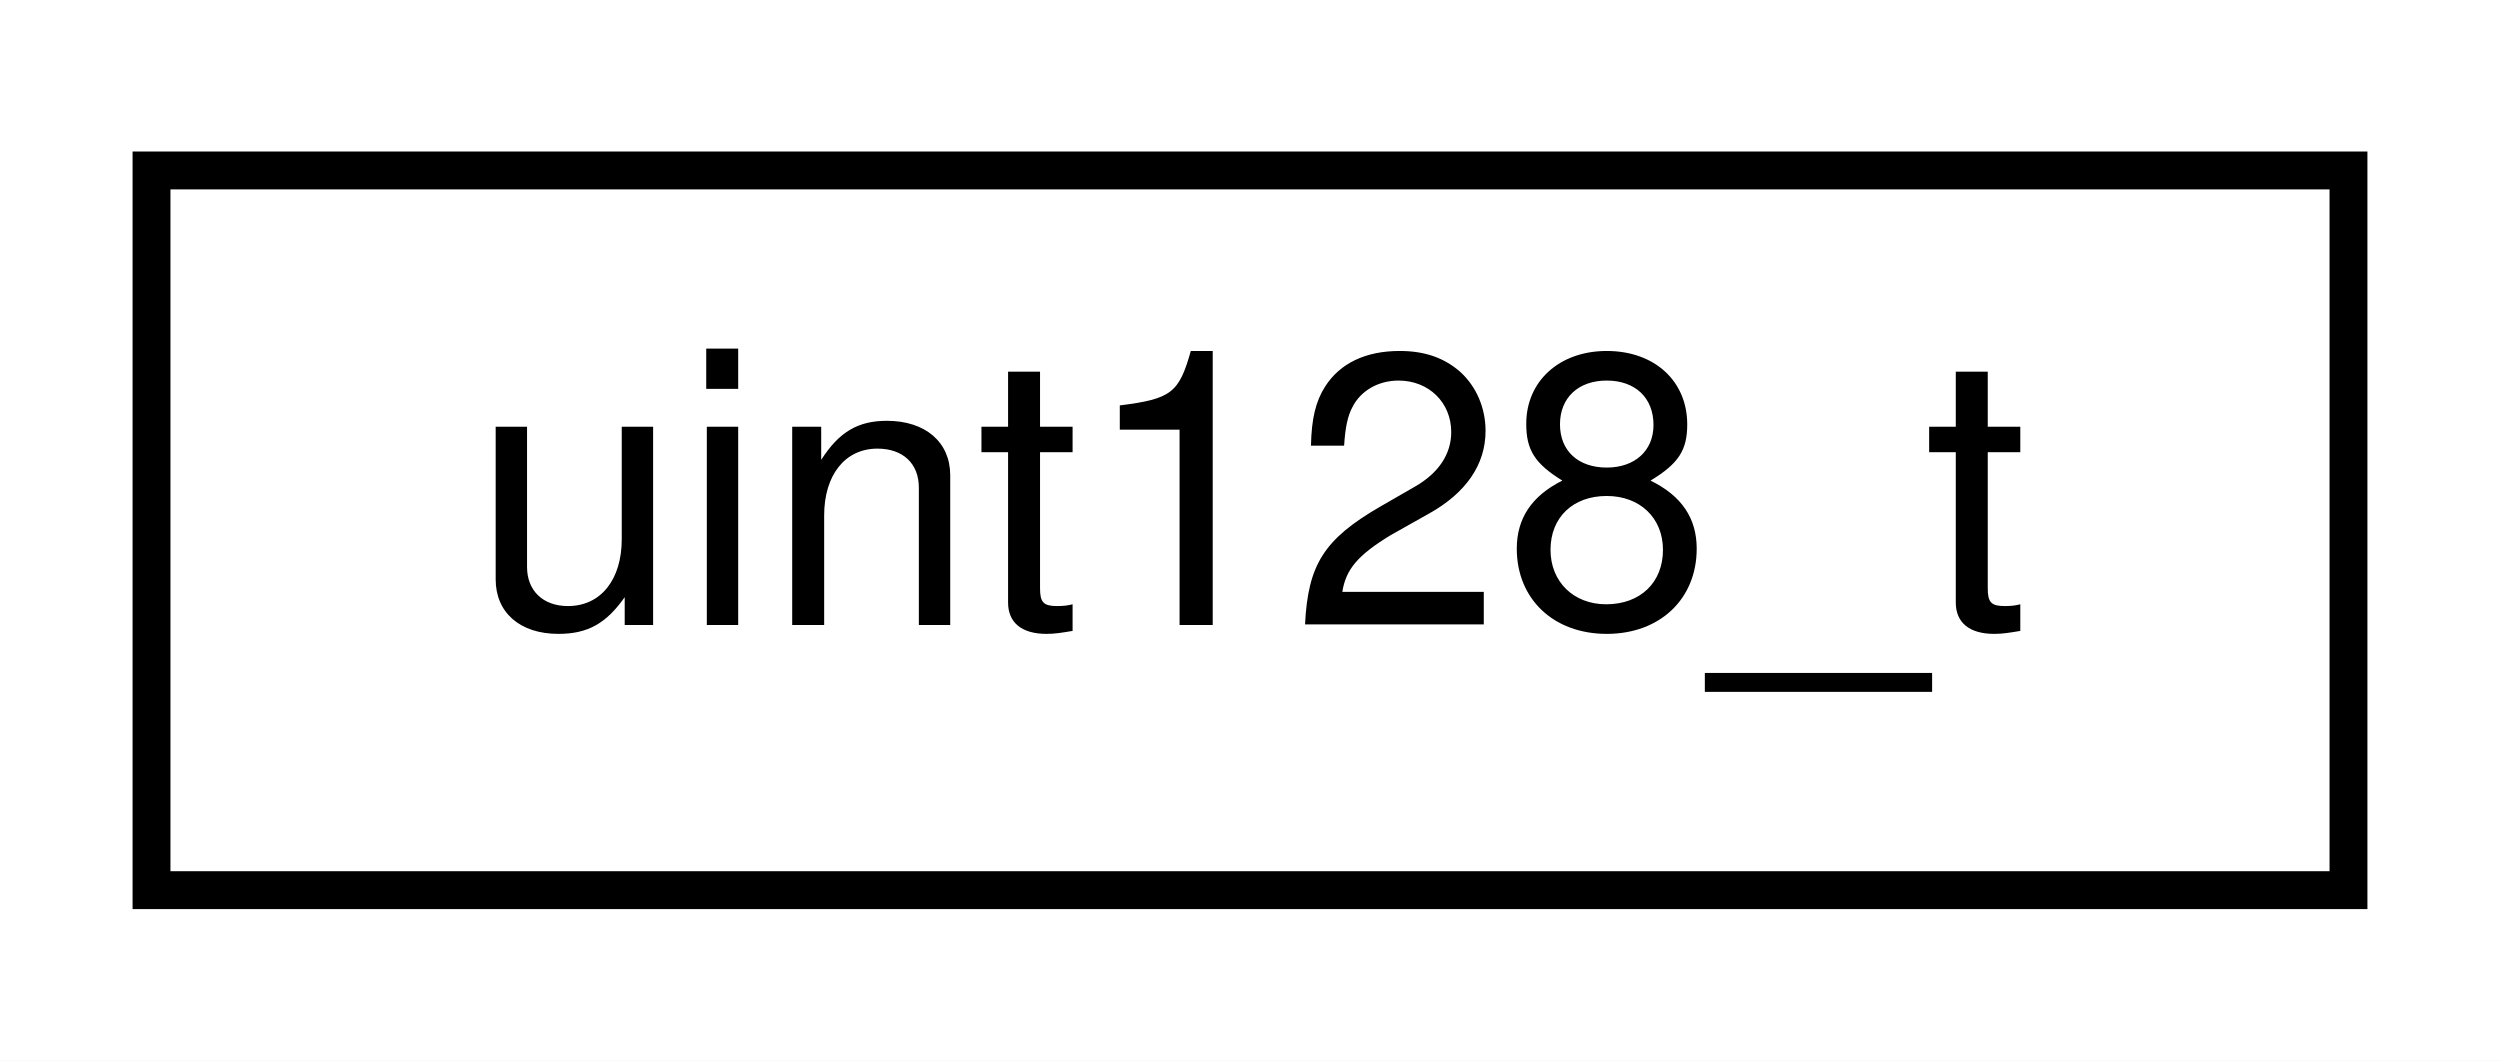
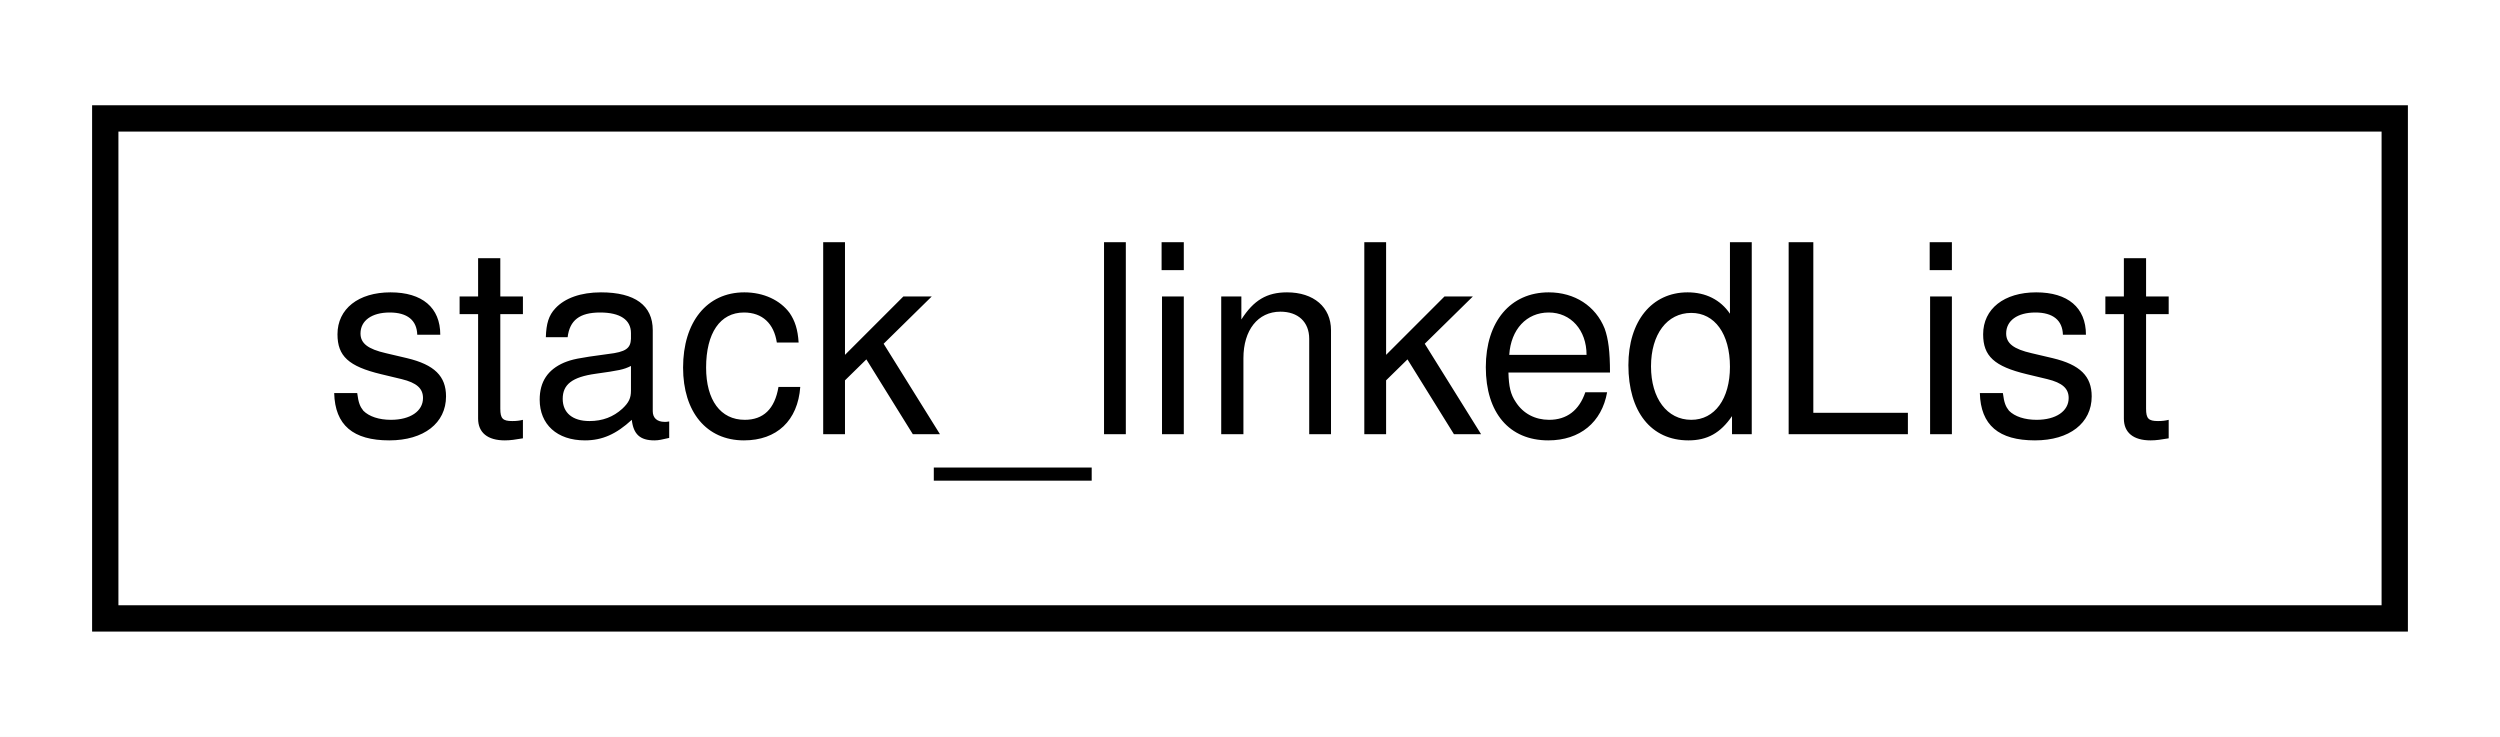
- <svg xmlns="http://www.w3.org/2000/svg" xmlns:xlink="http://www.w3.org/1999/xlink" width="66pt" height="28pt" viewBox="0.00 0.00 66.00 28.00">
+ <svg xmlns="http://www.w3.org/2000/svg" xmlns:xlink="http://www.w3.org/1999/xlink" width="95pt" height="28pt" viewBox="0.00 0.00 95.00 28.00">
  <g id="graph0" class="graph" transform="scale(1 1) rotate(0) translate(4 24)">
-     <polygon fill="white" stroke="transparent" points="-4,4 -4,-24 62,-24 62,4 -4,4" />
+     <polygon fill="white" stroke="transparent" points="-4,4 -4,-24 91,-24 91,4 -4,4" />
    <g id="node1" class="node">
      <g id="a_node1">
-         <a xlink:href="db/d9a/classuint128__t.html" target="_top" xlink:title="class for 128-bit unsigned integer">
-           <polygon fill="white" stroke="black" points="0,-0.5 0,-19.5 58,-19.5 58,-0.5 0,-0.5" />
-           <text text-anchor="middle" x="29" y="-7.5" font-family="Helvetica,sans-Serif" font-size="10.00">uint128_t</text>
+         <a xlink:href="d2/dc4/classstack__linked_list.html" target="_top" xlink:title=" ">
+           <polygon fill="white" stroke="black" points="0,-0.5 0,-19.5 87,-19.5 87,-0.5 0,-0.5" />
+           <text text-anchor="middle" x="43.5" y="-7.5" font-family="Helvetica,sans-Serif" font-size="10.00">stack_linkedList</text>
        </a>
      </g>
    </g>
  </g>
</svg>
